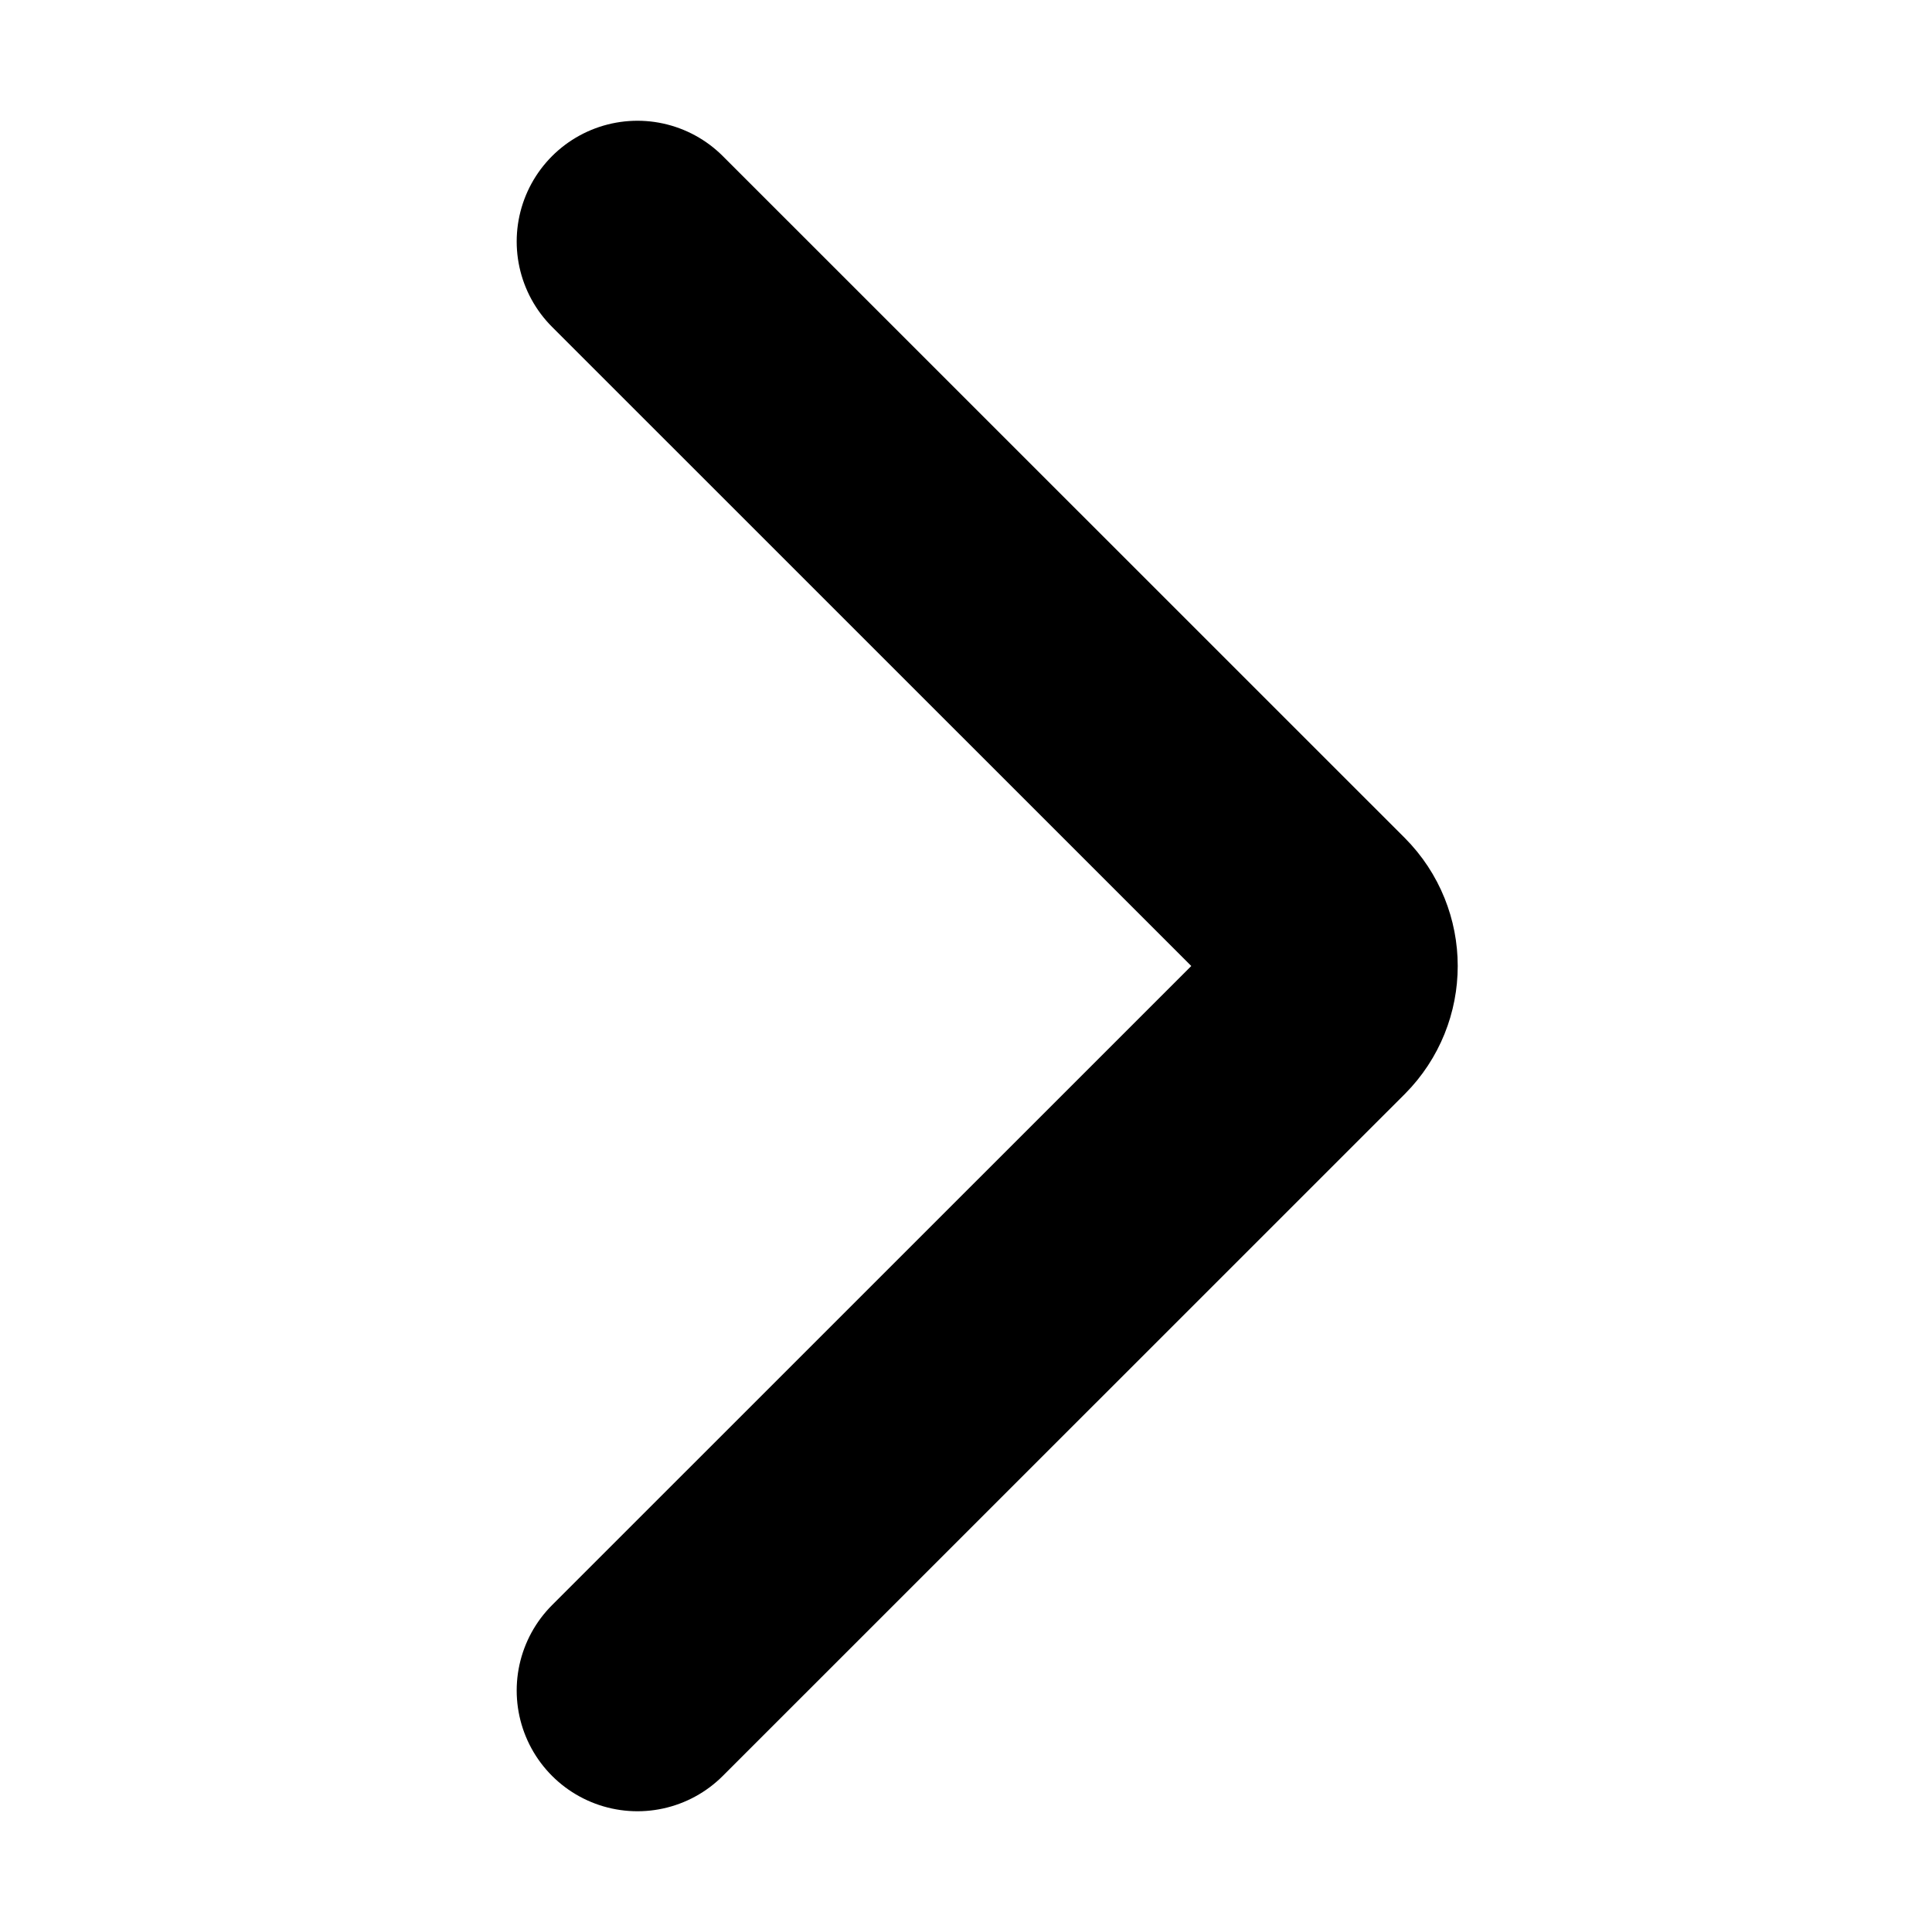
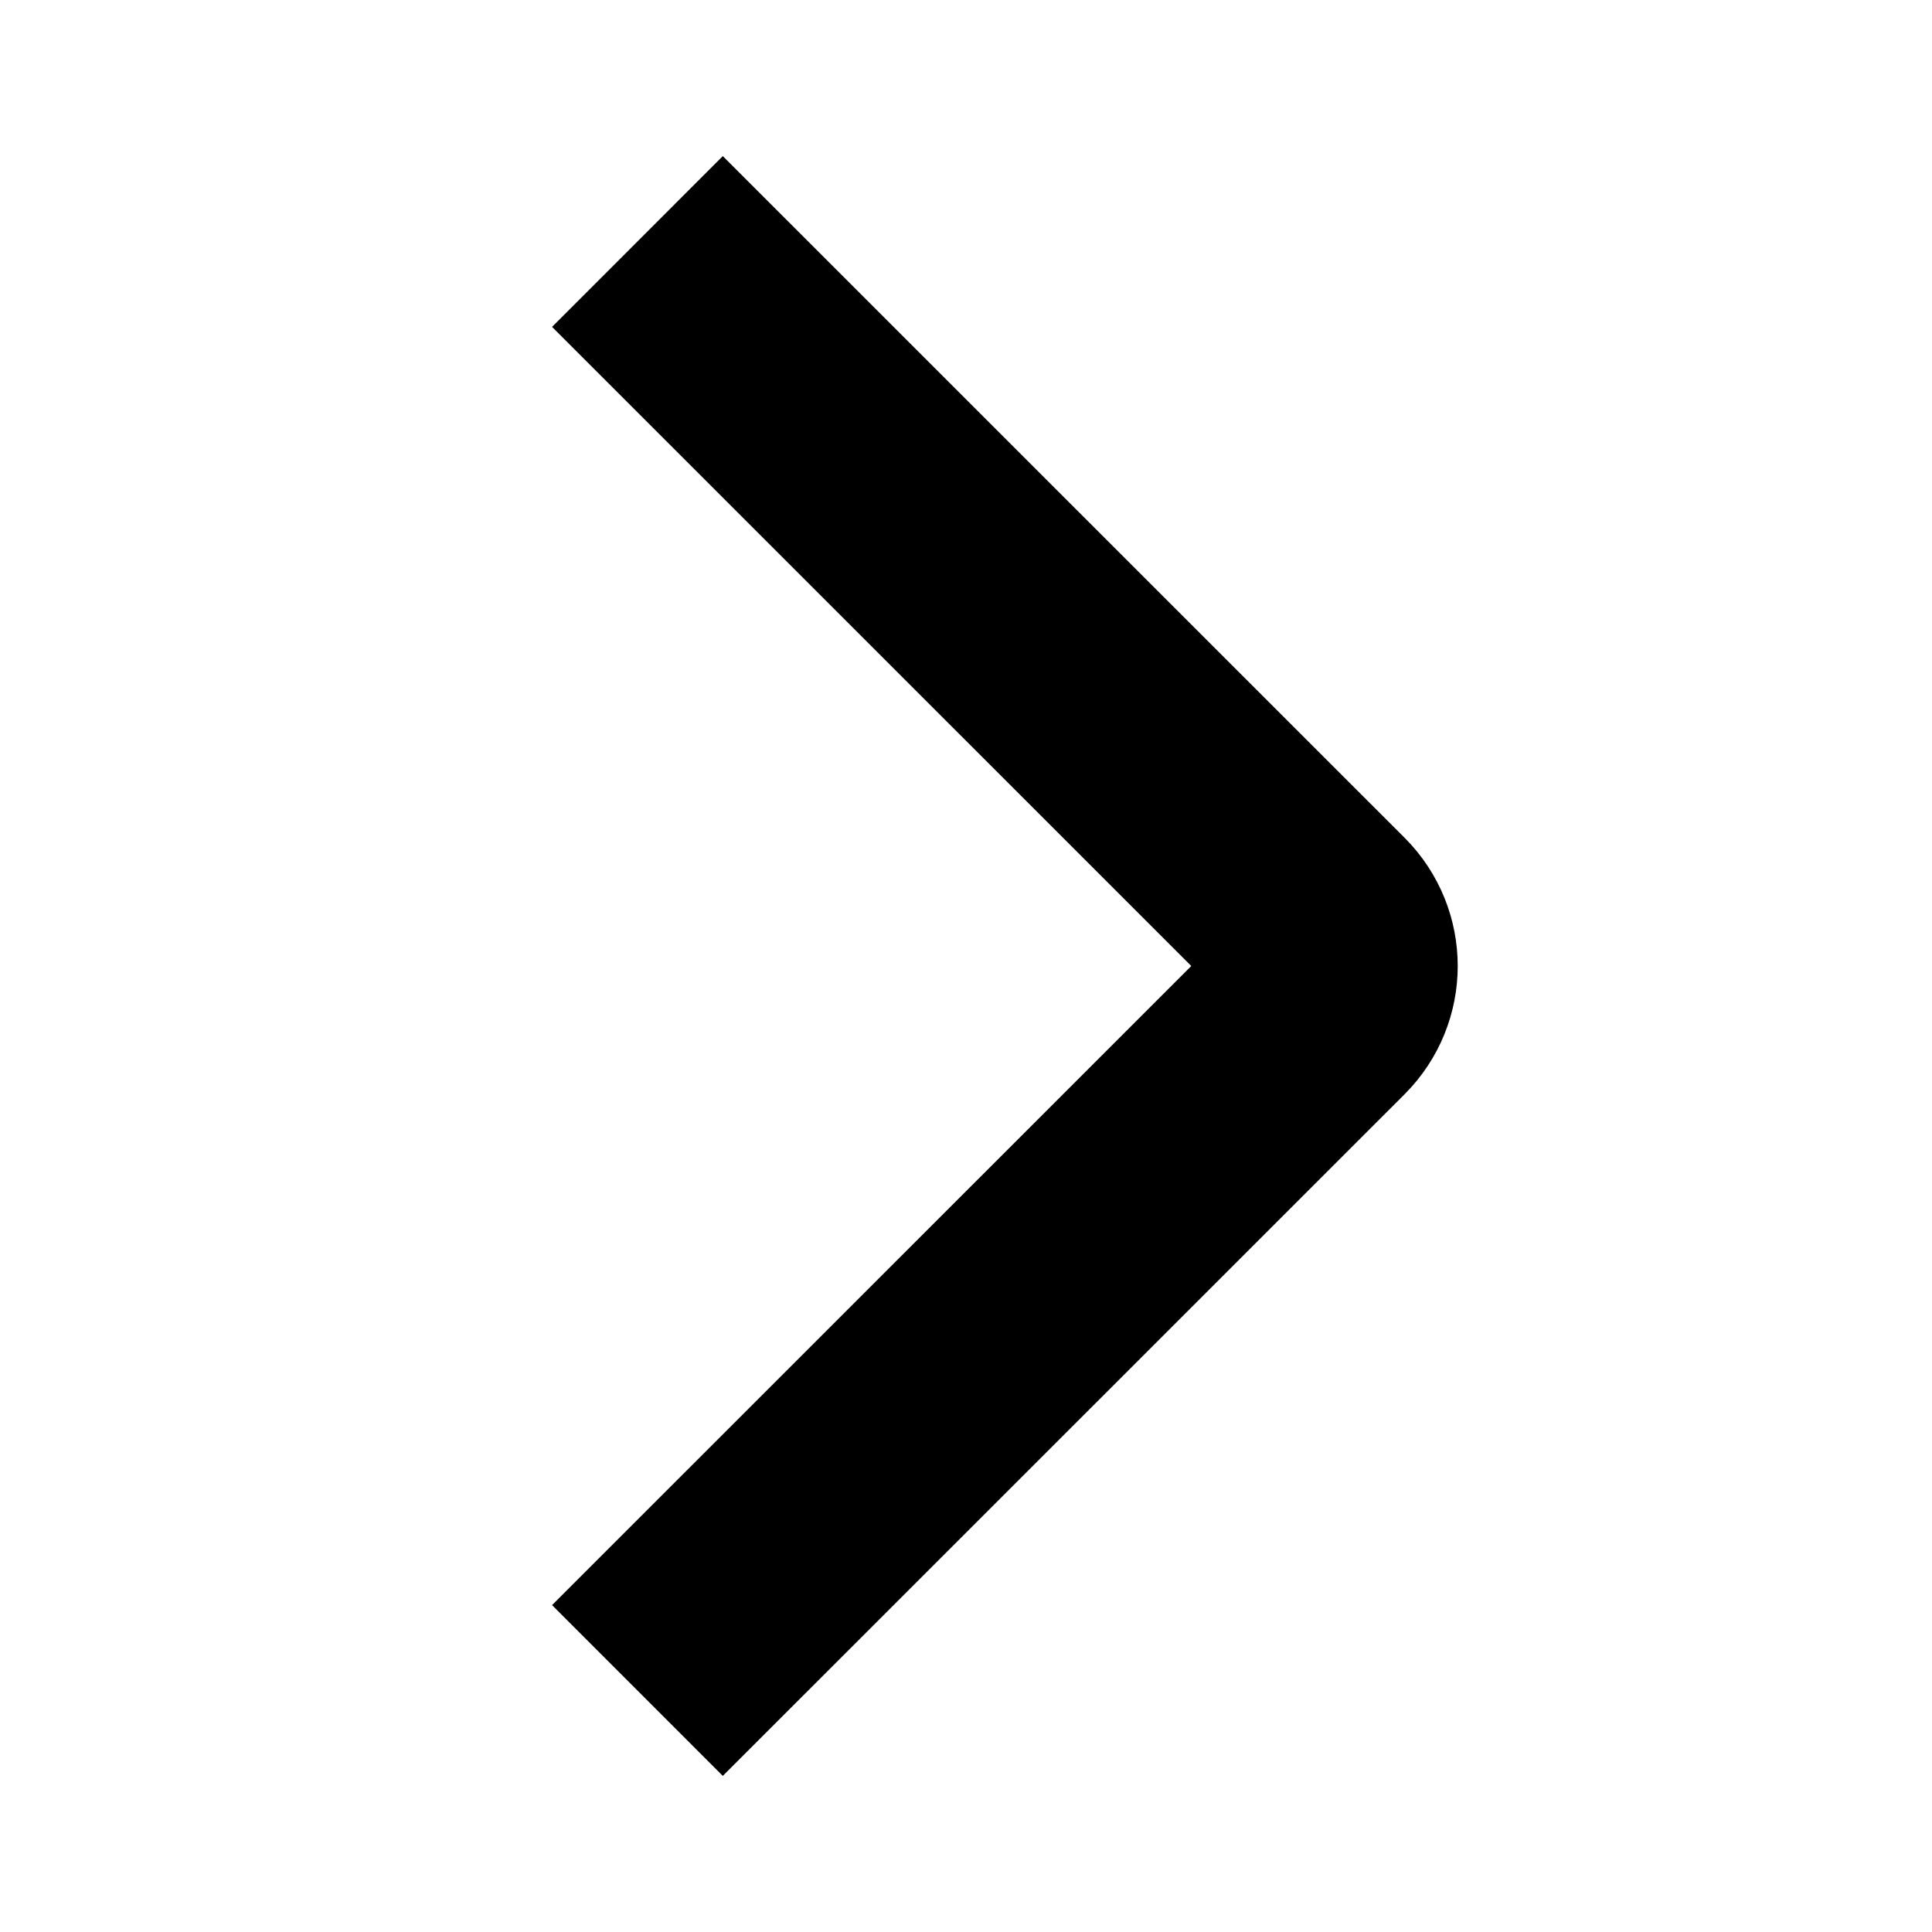
<svg className="w-2.5 h-2.5" width="16" height="16" viewBox="0 0 16 16" fill="none">
-   <path d="M5.279 2L10.926 7.646C11.121 7.842 11.121 8.158 10.926 8.354L5.279 14" stroke="currentColor" stroke-width="2" stroke-linecap="round" />
+   <path d="M5.279 2L10.926 7.646C11.121 7.842 11.121 8.158 10.926 8.354L5.279 14" stroke="currentColor" stroke-width="2" strokelinecap="round" />
</svg>
